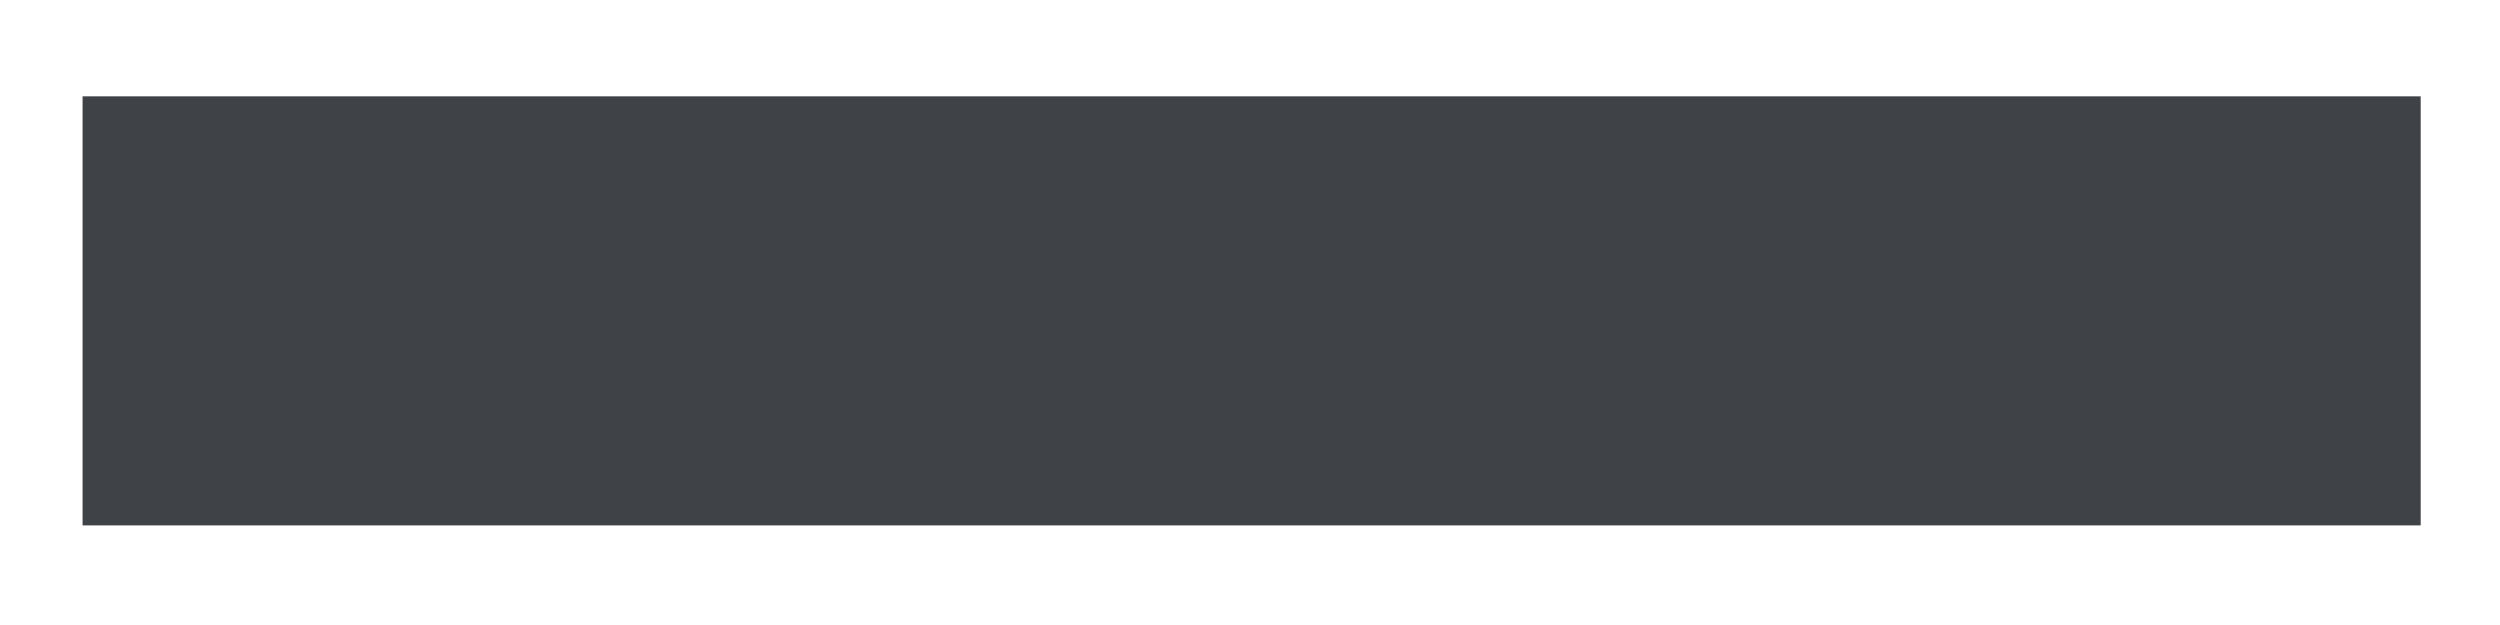
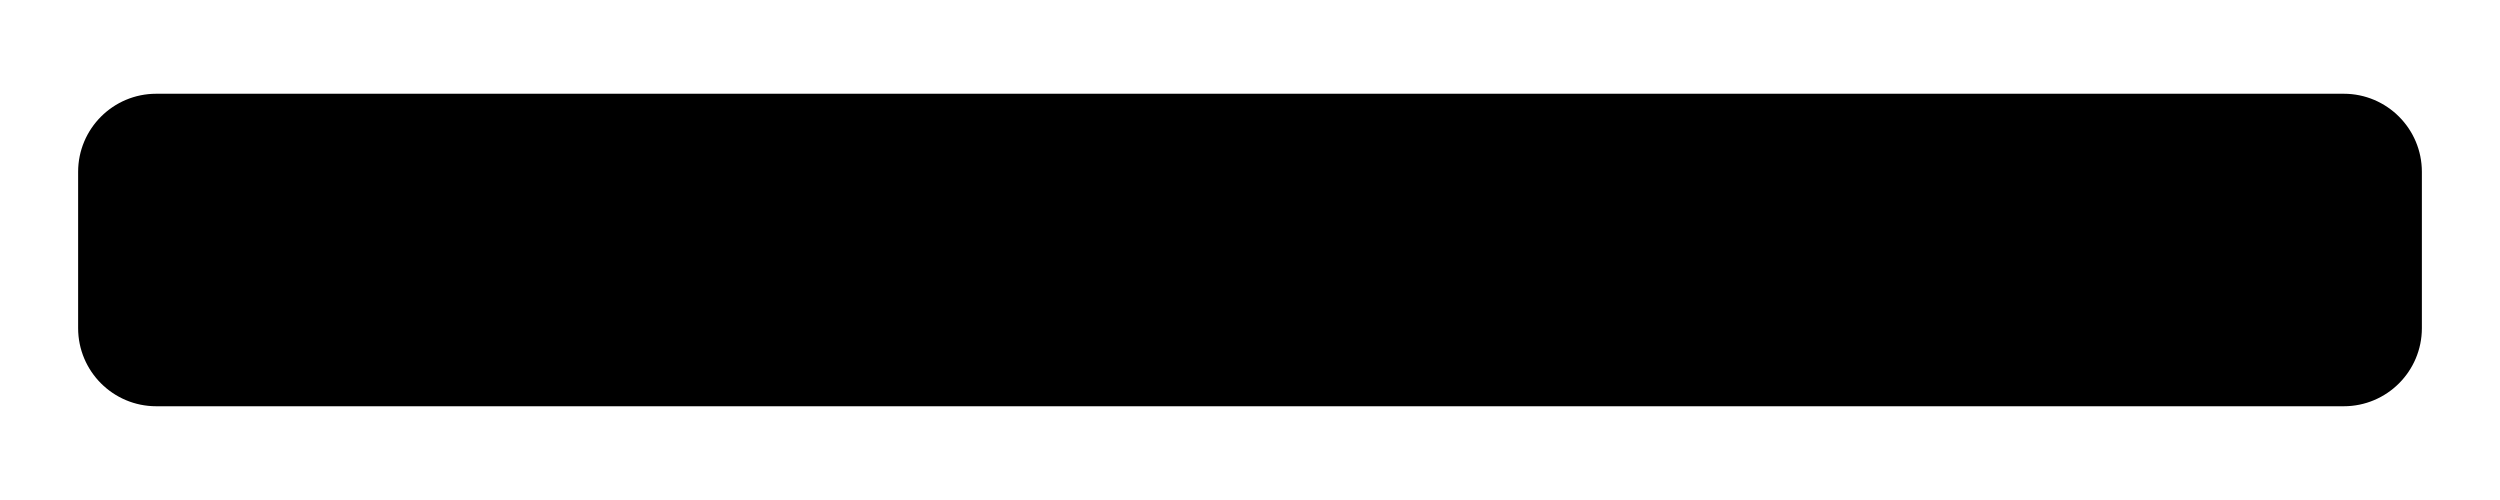
- <svg xmlns="http://www.w3.org/2000/svg" width="16px" height="4px" viewBox="0 0 16 4" version="1.1">
-   <g id="Dispatcher_20221118" stroke="none" stroke-width="1" fill="none" fill-rule="evenodd">
-     <g id="Main-&gt;-GIS" transform="translate(-1027, -334)" fill="#3F4246" fill-rule="nonzero" stroke="#3F4246">
-       <g id="Group-6" transform="translate(1011, 264)">
-         <g id="Group-8" transform="translate(0.010438, 47.98956)">
-           <polygon id="Rectangle" points="17.018 23.127 30.982 23.127 30.982 24.873 22.508 24.873 17.018 24.873" />
+ <svg xmlns="http://www.w3.org/2000/svg" width="20px" height="4px" viewBox="0 0 20 4" version="1.1">
+   <g id="Dispatcher_20221118_demo" stroke="none" stroke-width="1" fill="none" fill-rule="evenodd">
+     <g id="Main-&gt;-GIS-&gt;-POI-Search--" transform="translate(-1029, -365)" fill="#000000">
+       <g id="Group-8" transform="translate(1018, 197)">
+         <g id="Group-5" transform="translate(0, 108)">
+           <g id="Group-4-Copy-3" transform="translate(0, 41)">
+             <g id="Status-/-alert-2" transform="translate(11.625, 19.75)">
+               <rect id="Icon-color" x="0" y="0" width="18.75" height="2.5" rx="0.625" />
+             </g>
+           </g>
        </g>
      </g>
    </g>
  </g>
</svg>
